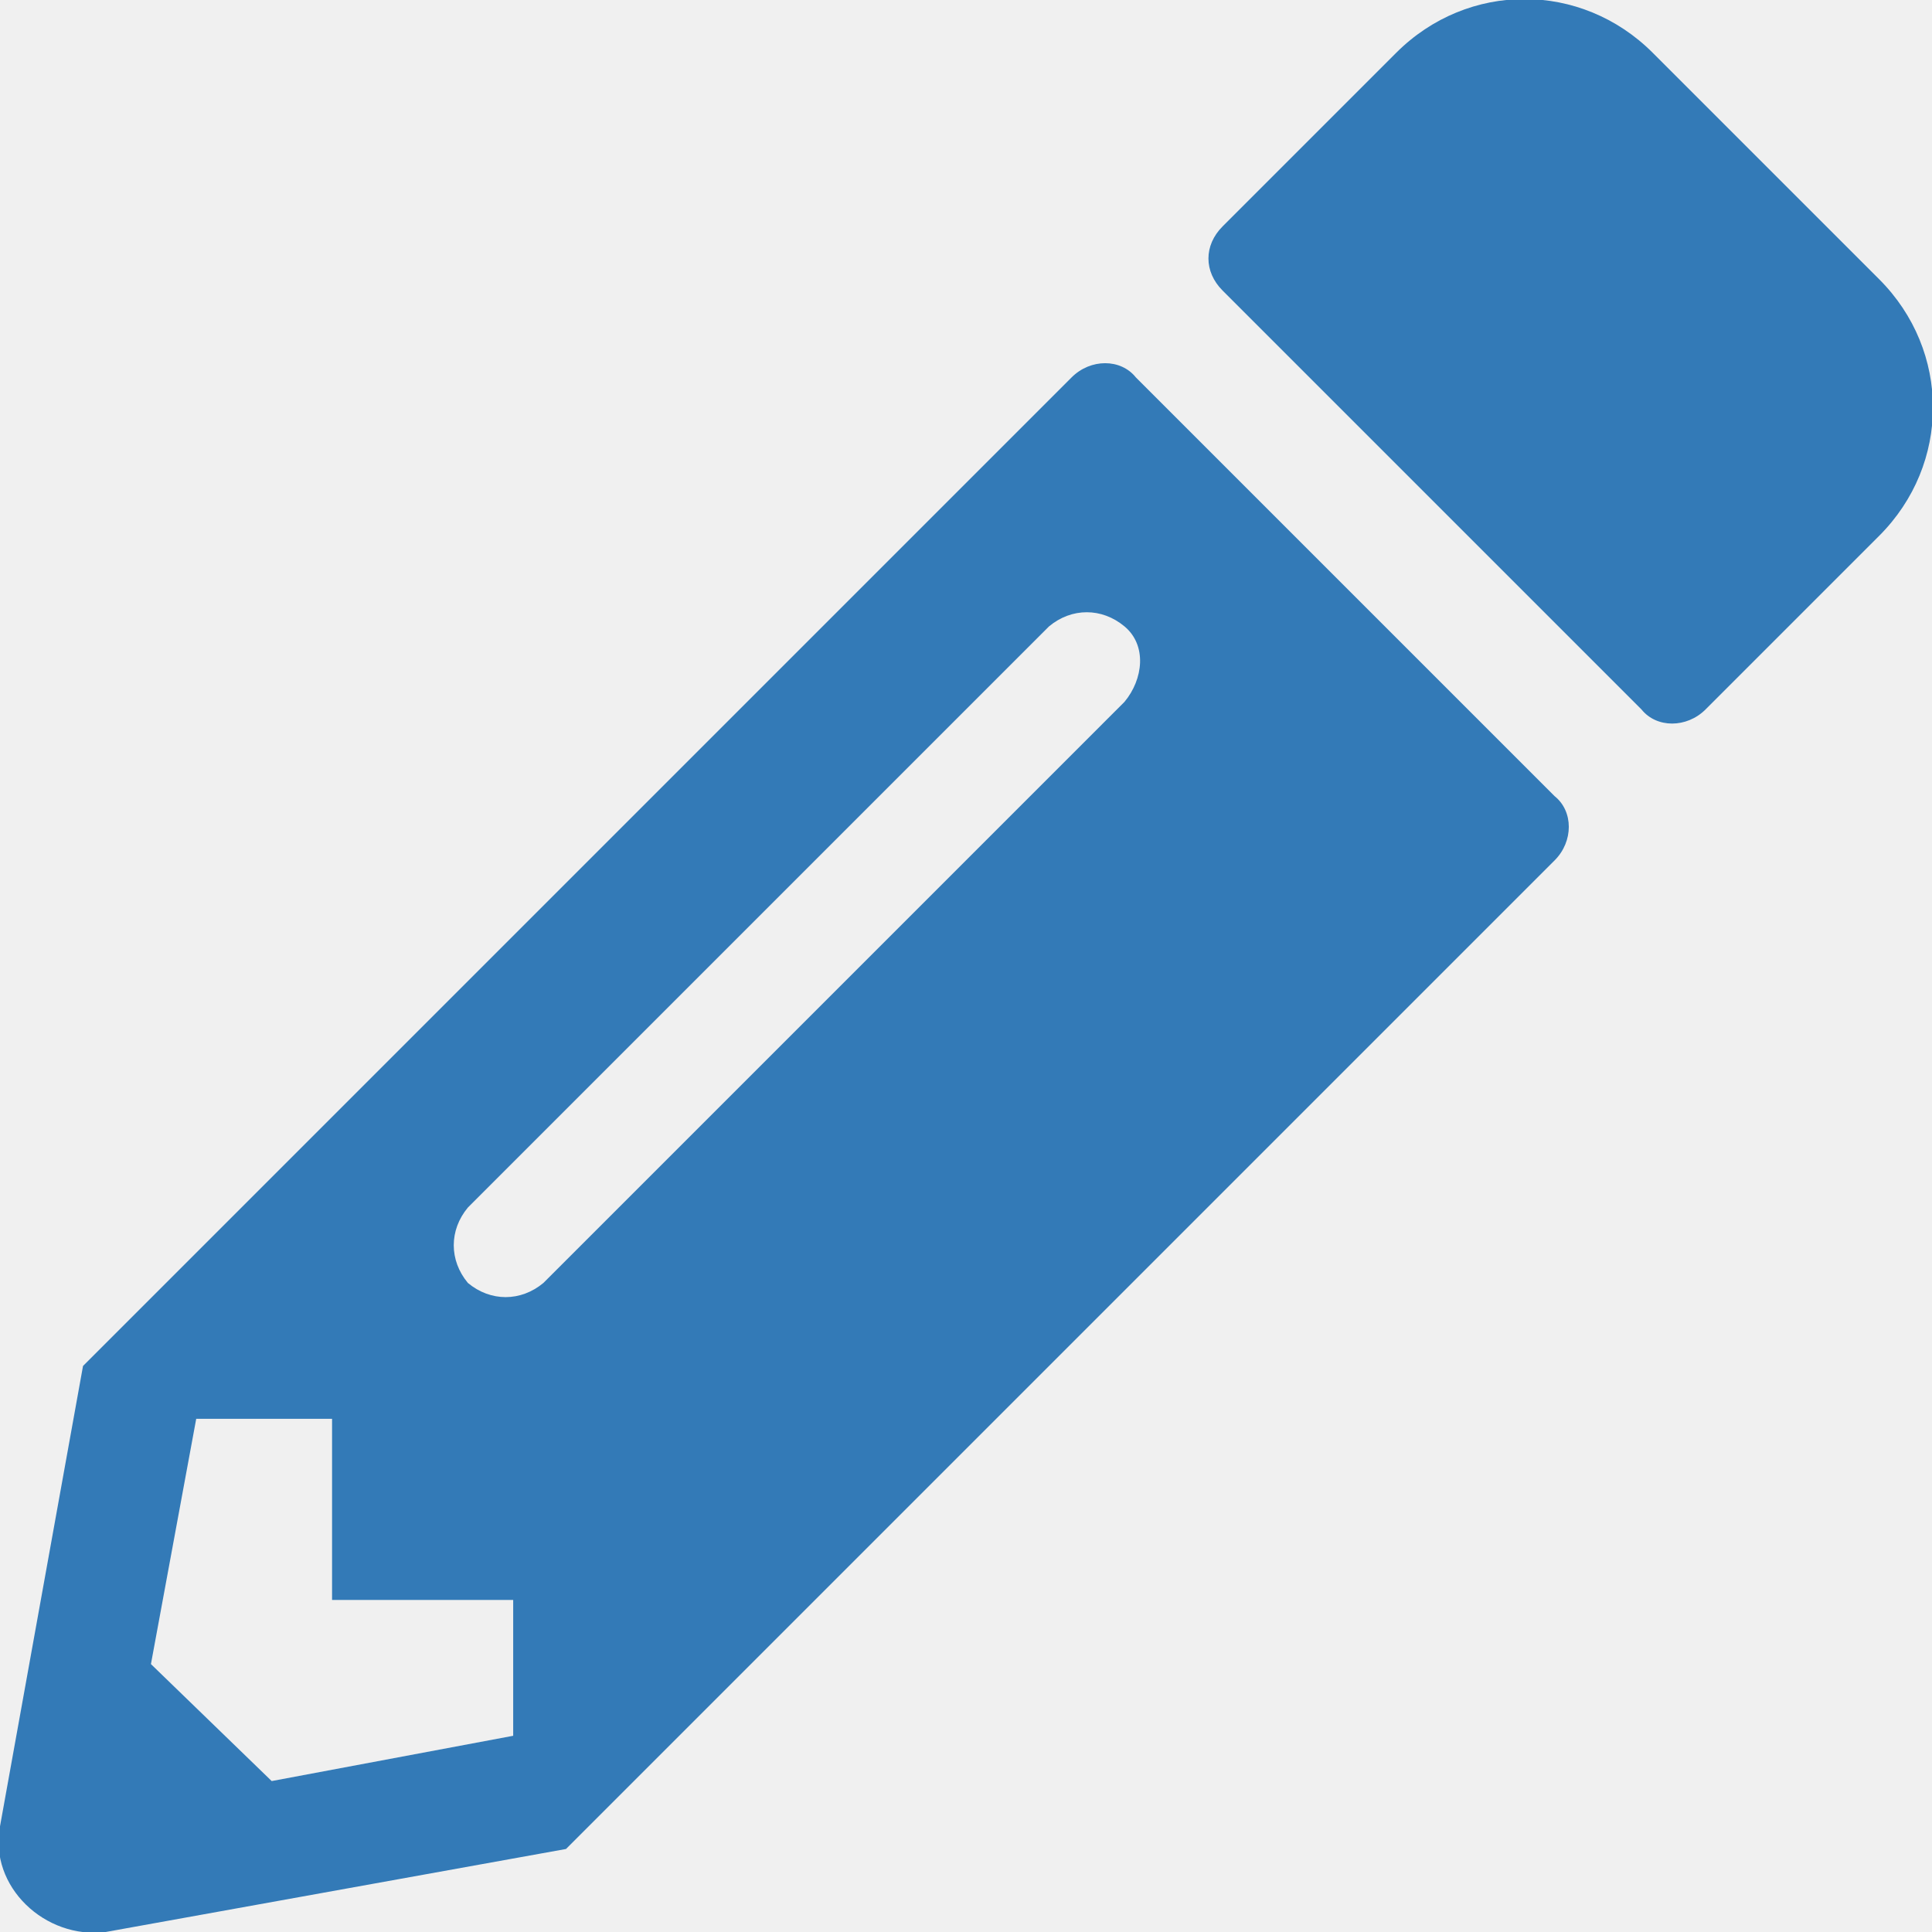
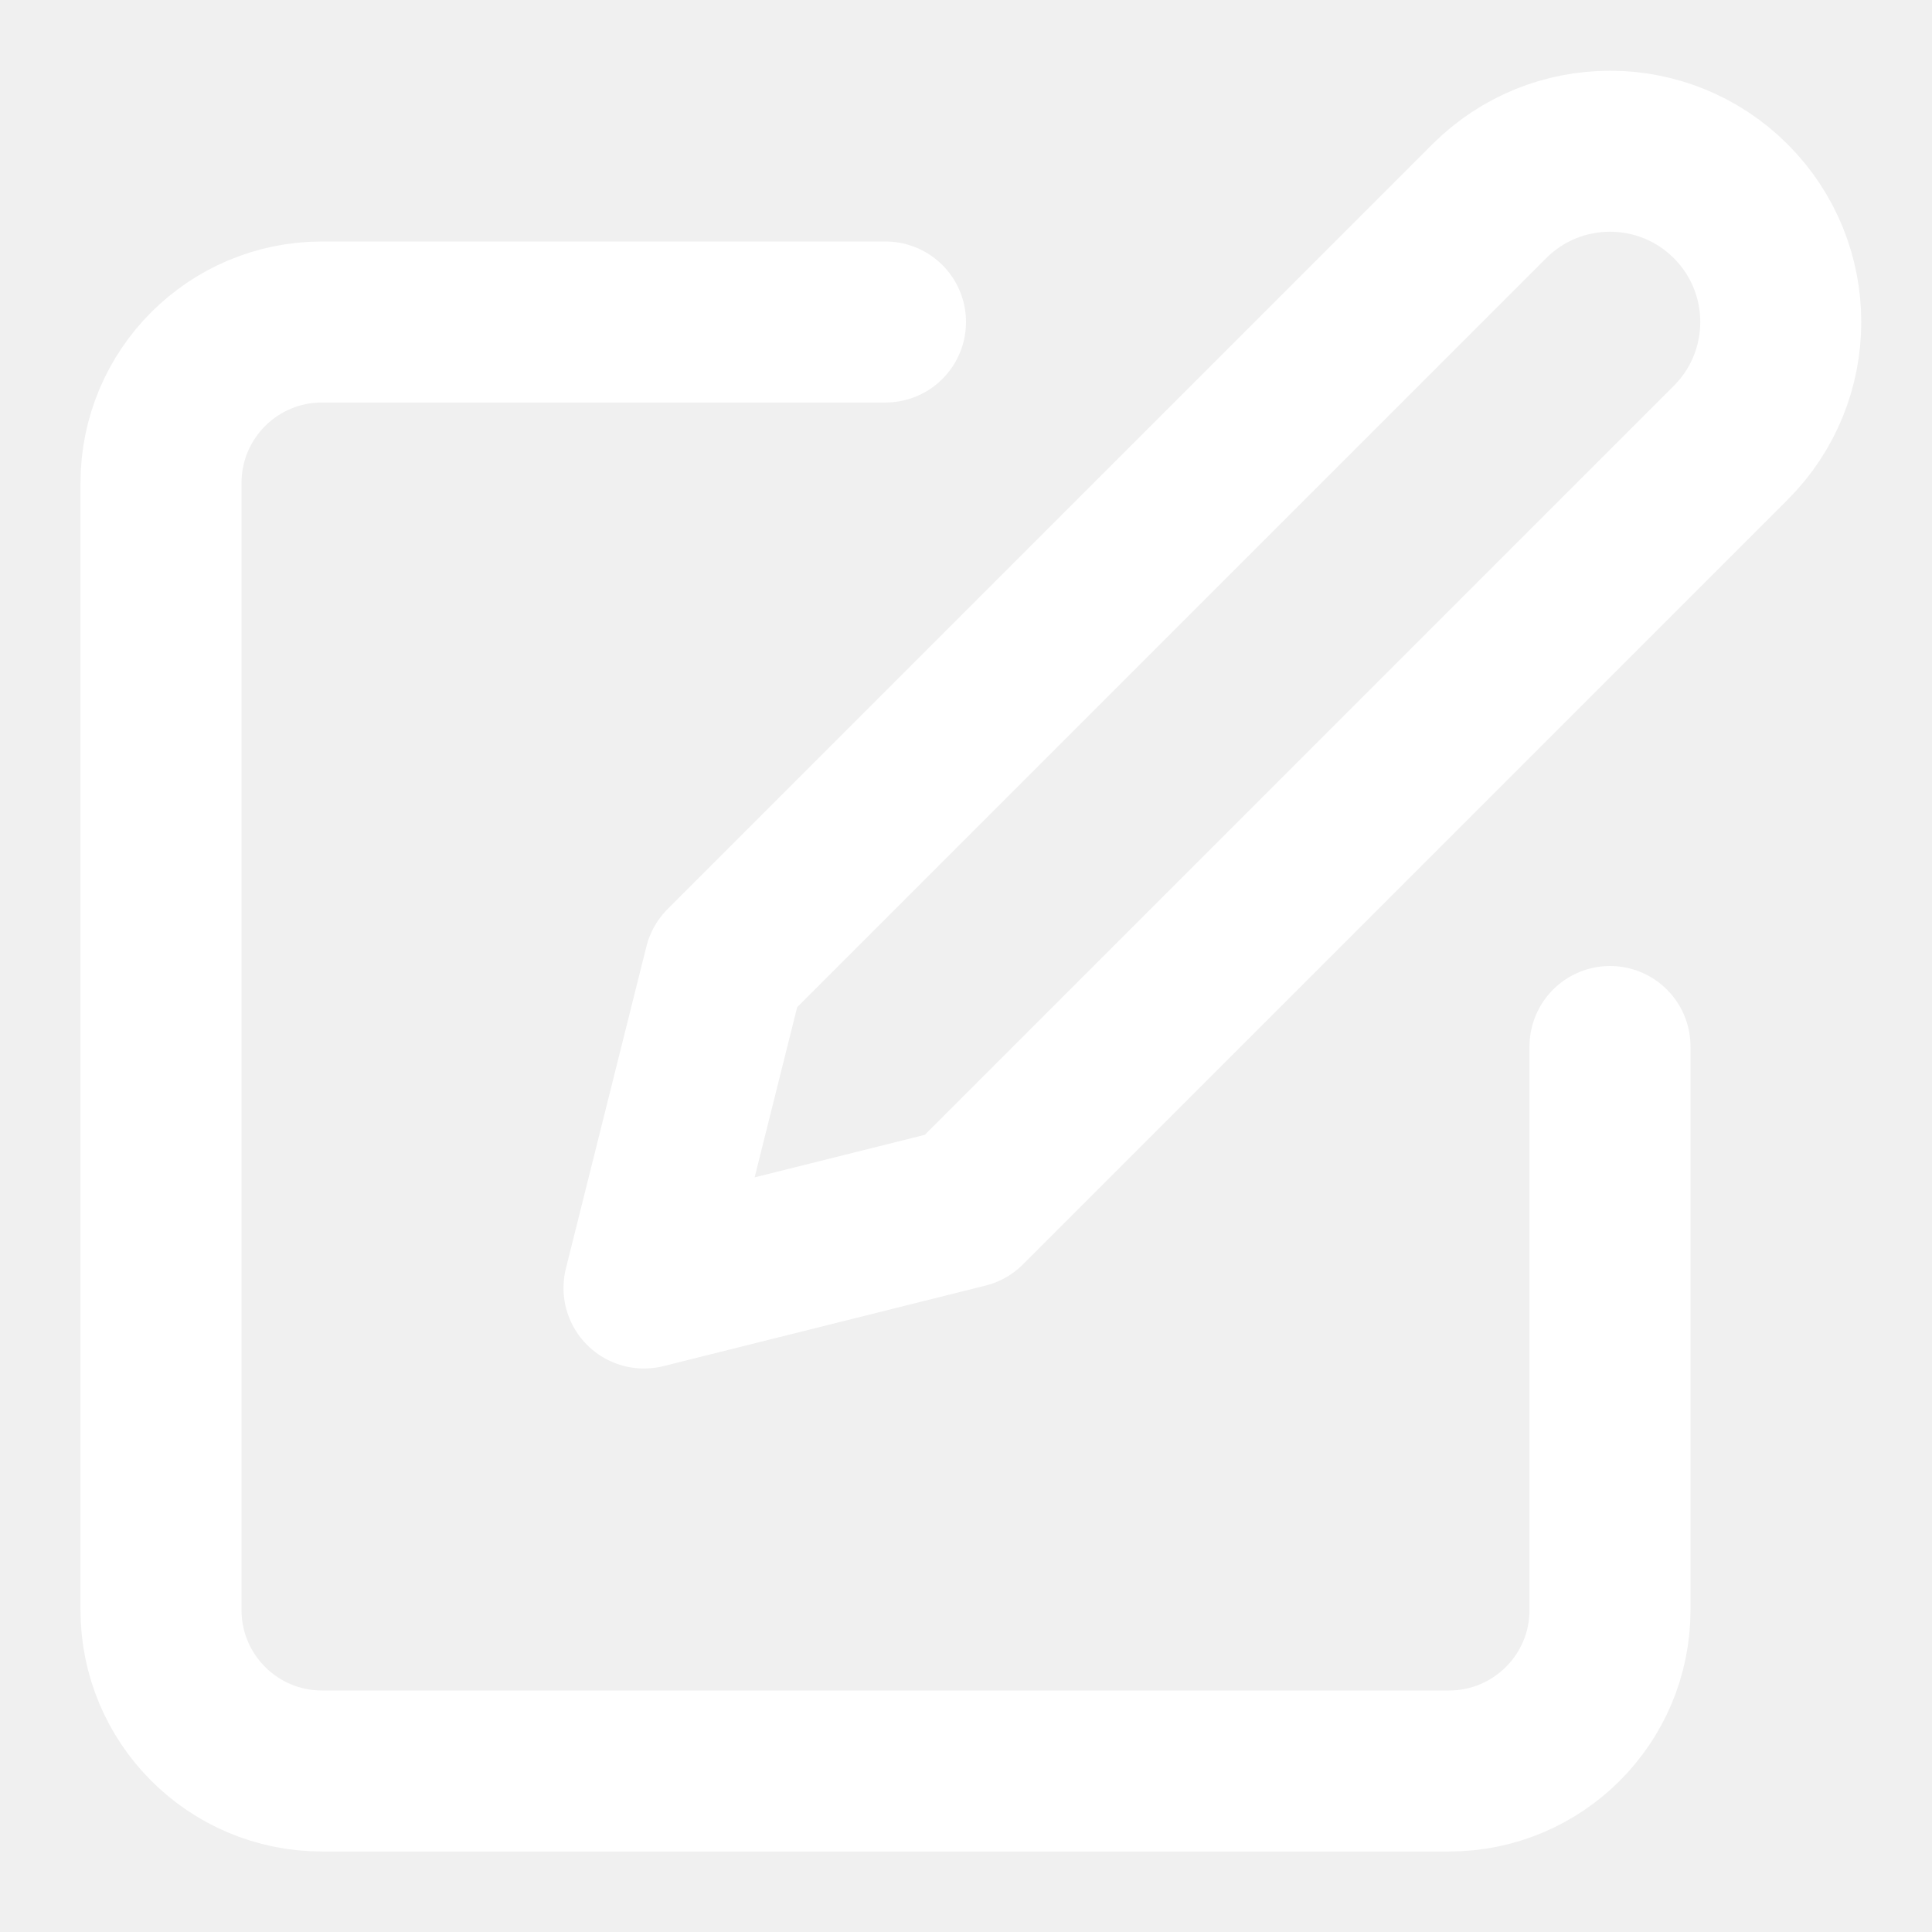
- <svg xmlns="http://www.w3.org/2000/svg" aria-hidden="true" style="display:inline-block;font-size:inherit;height:1em;overflow:visible;vertical-align:-.125em;width:1em" viewBox="0 0 512 512">
-   <path fill="#337ab7" d="M498 142l-46 46c-5 5-13 5-17 0L324 77c-5-5-5-12 0-17l46-46c19-19 49-19 68 0l60 60c19 19 19 49 0 68zm-214-42L22 362 0 484c-3 16 12 30 28 28l122-22 262-262c5-5 5-13 0-17L301 100c-4-5-12-5-17 0zM124 340c-5-6-5-14 0-20l154-154c6-5 14-5 20 0s5 14 0 20L144 340c-6 5-14 5-20 0zm-36 84h48v36l-64 12-32-31 12-65h36v48z" />
+ <svg xmlns="http://www.w3.org/2000/svg" class="feather feather-edit" fill="none" height="24" stroke="white" stroke-linecap="round" stroke-linejoin="round" stroke-width="2" viewBox="0 0 24 24" width="24">
+   <path d="M11 4H4a2 2 0 0 0-2 2v14a2 2 0 0 0 2 2h14a2 2 0 0 0 2-2v-7" />
+   <path d="M18.5 2.5a2.121 2.121 0 0 1 3 3L12 15l-4 1 1-4 9.5-9.5z" />
</svg>
